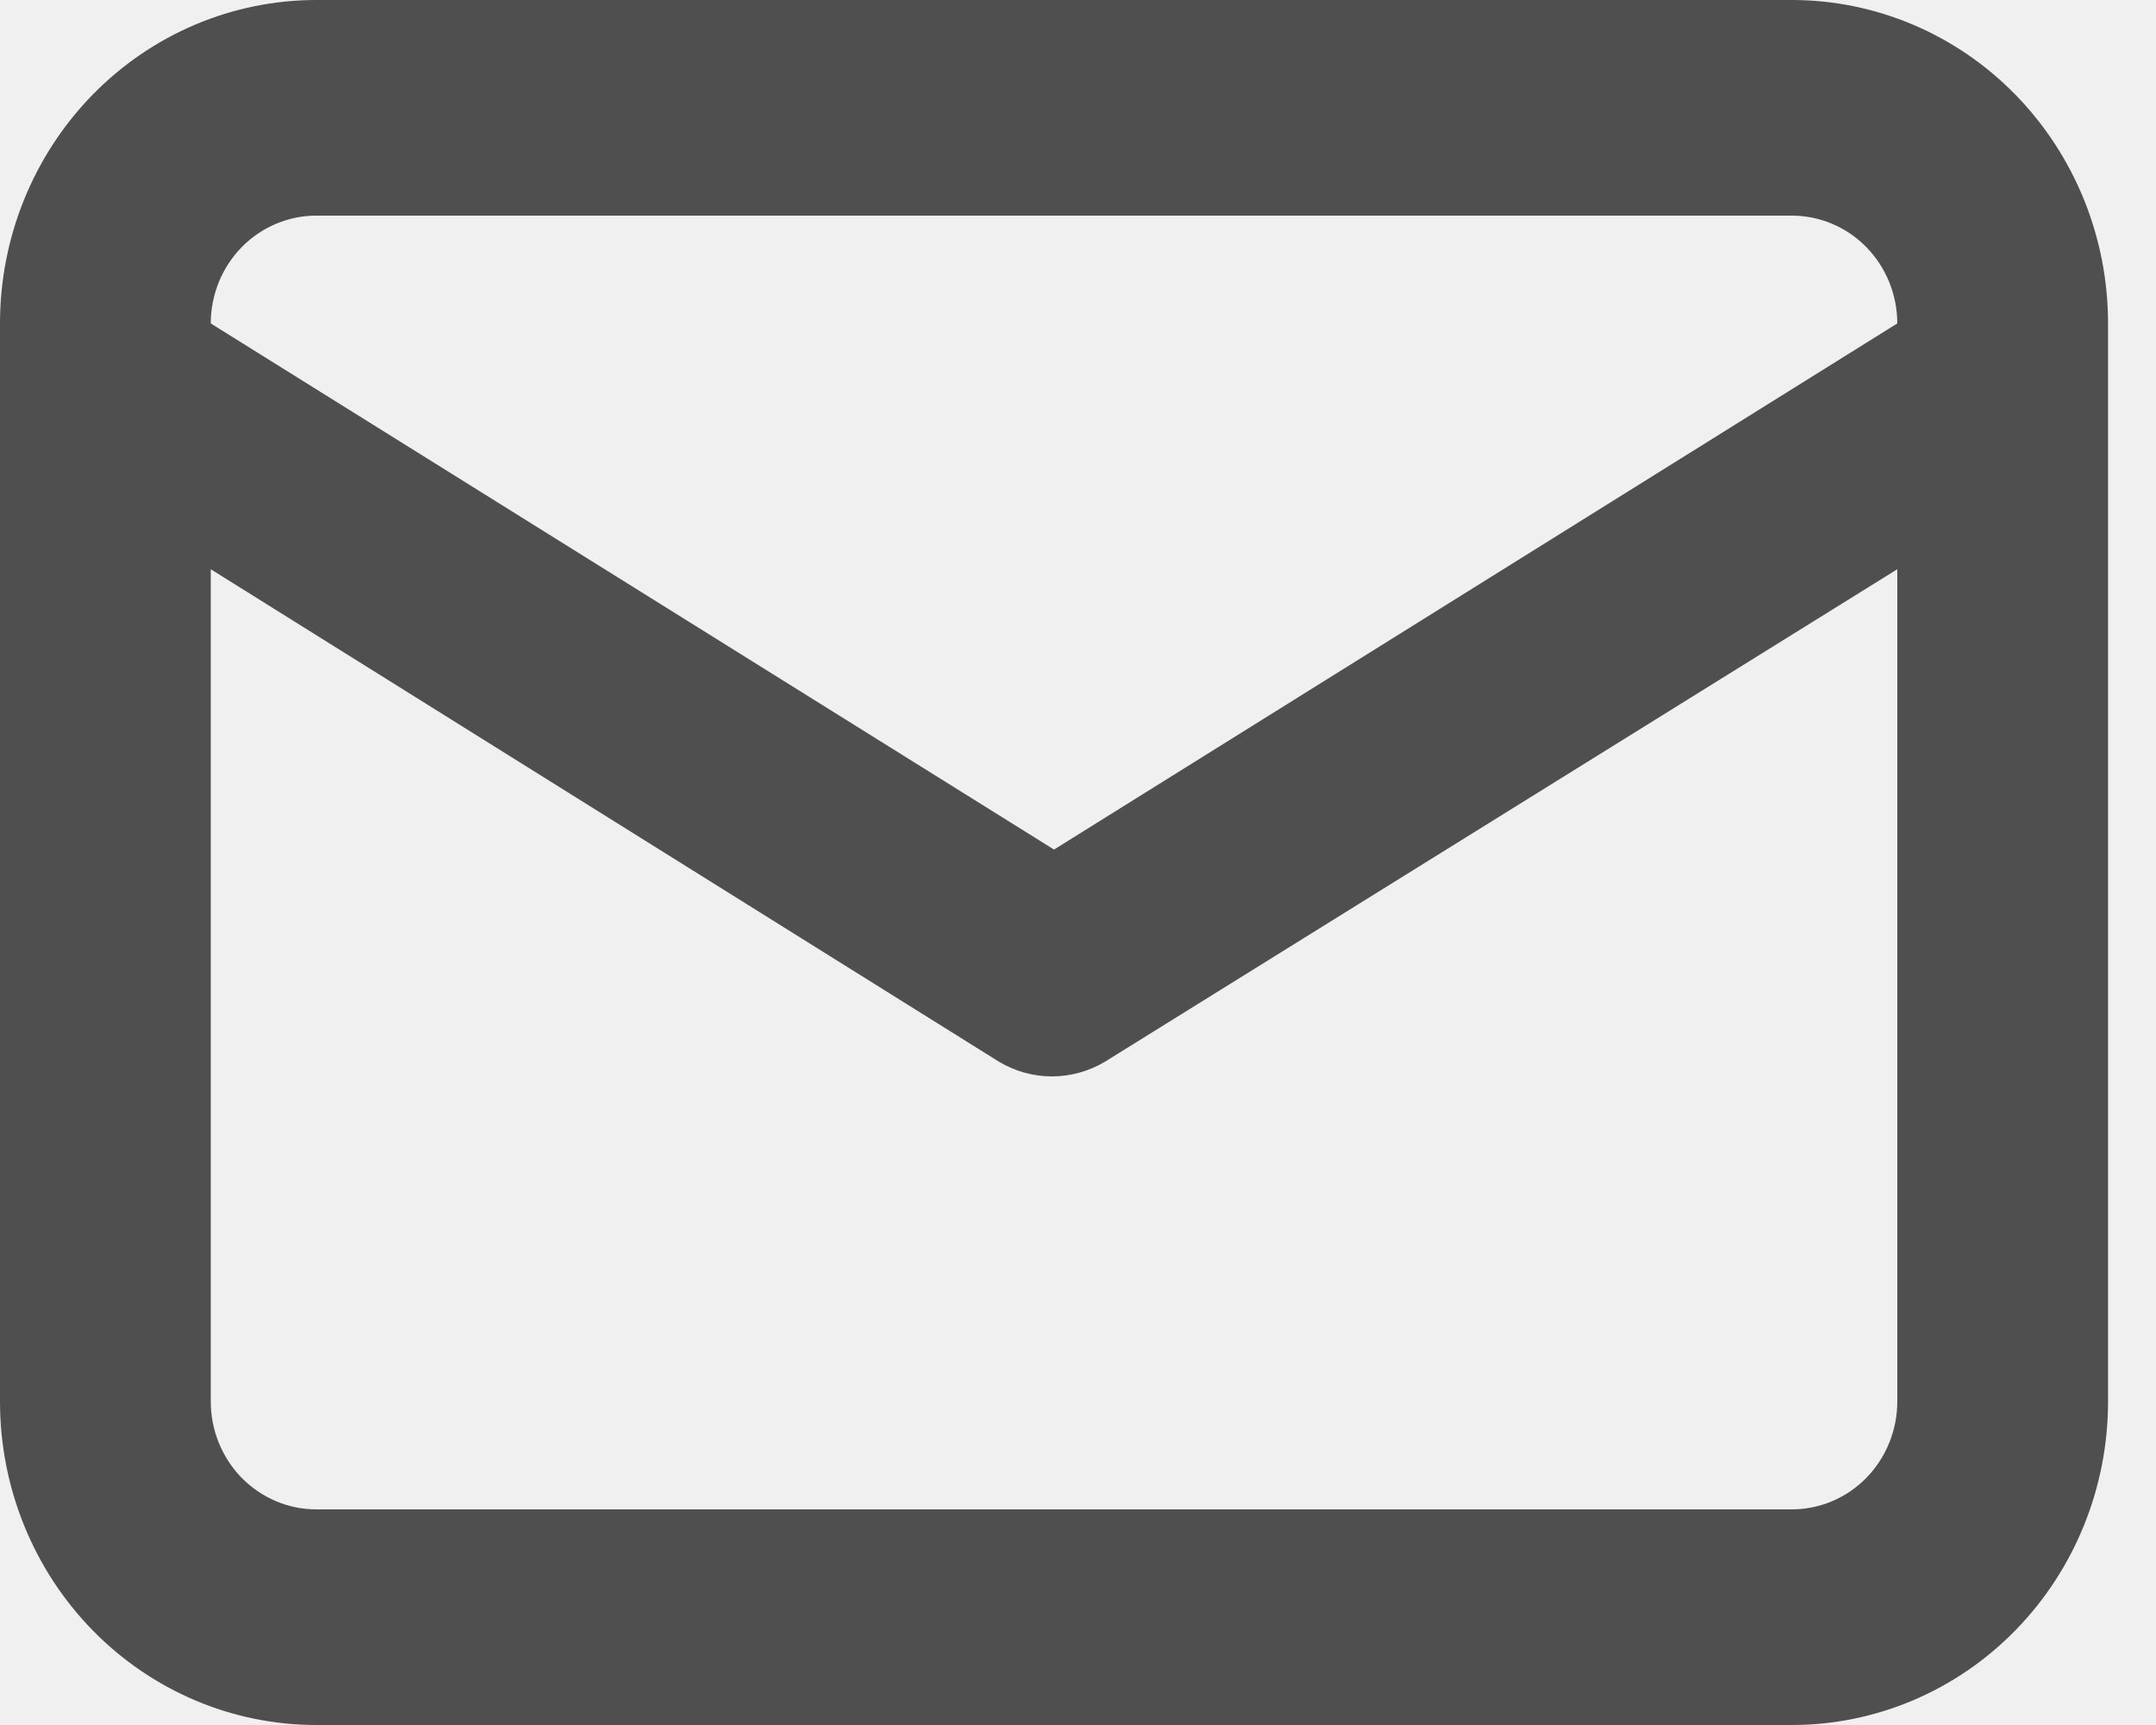
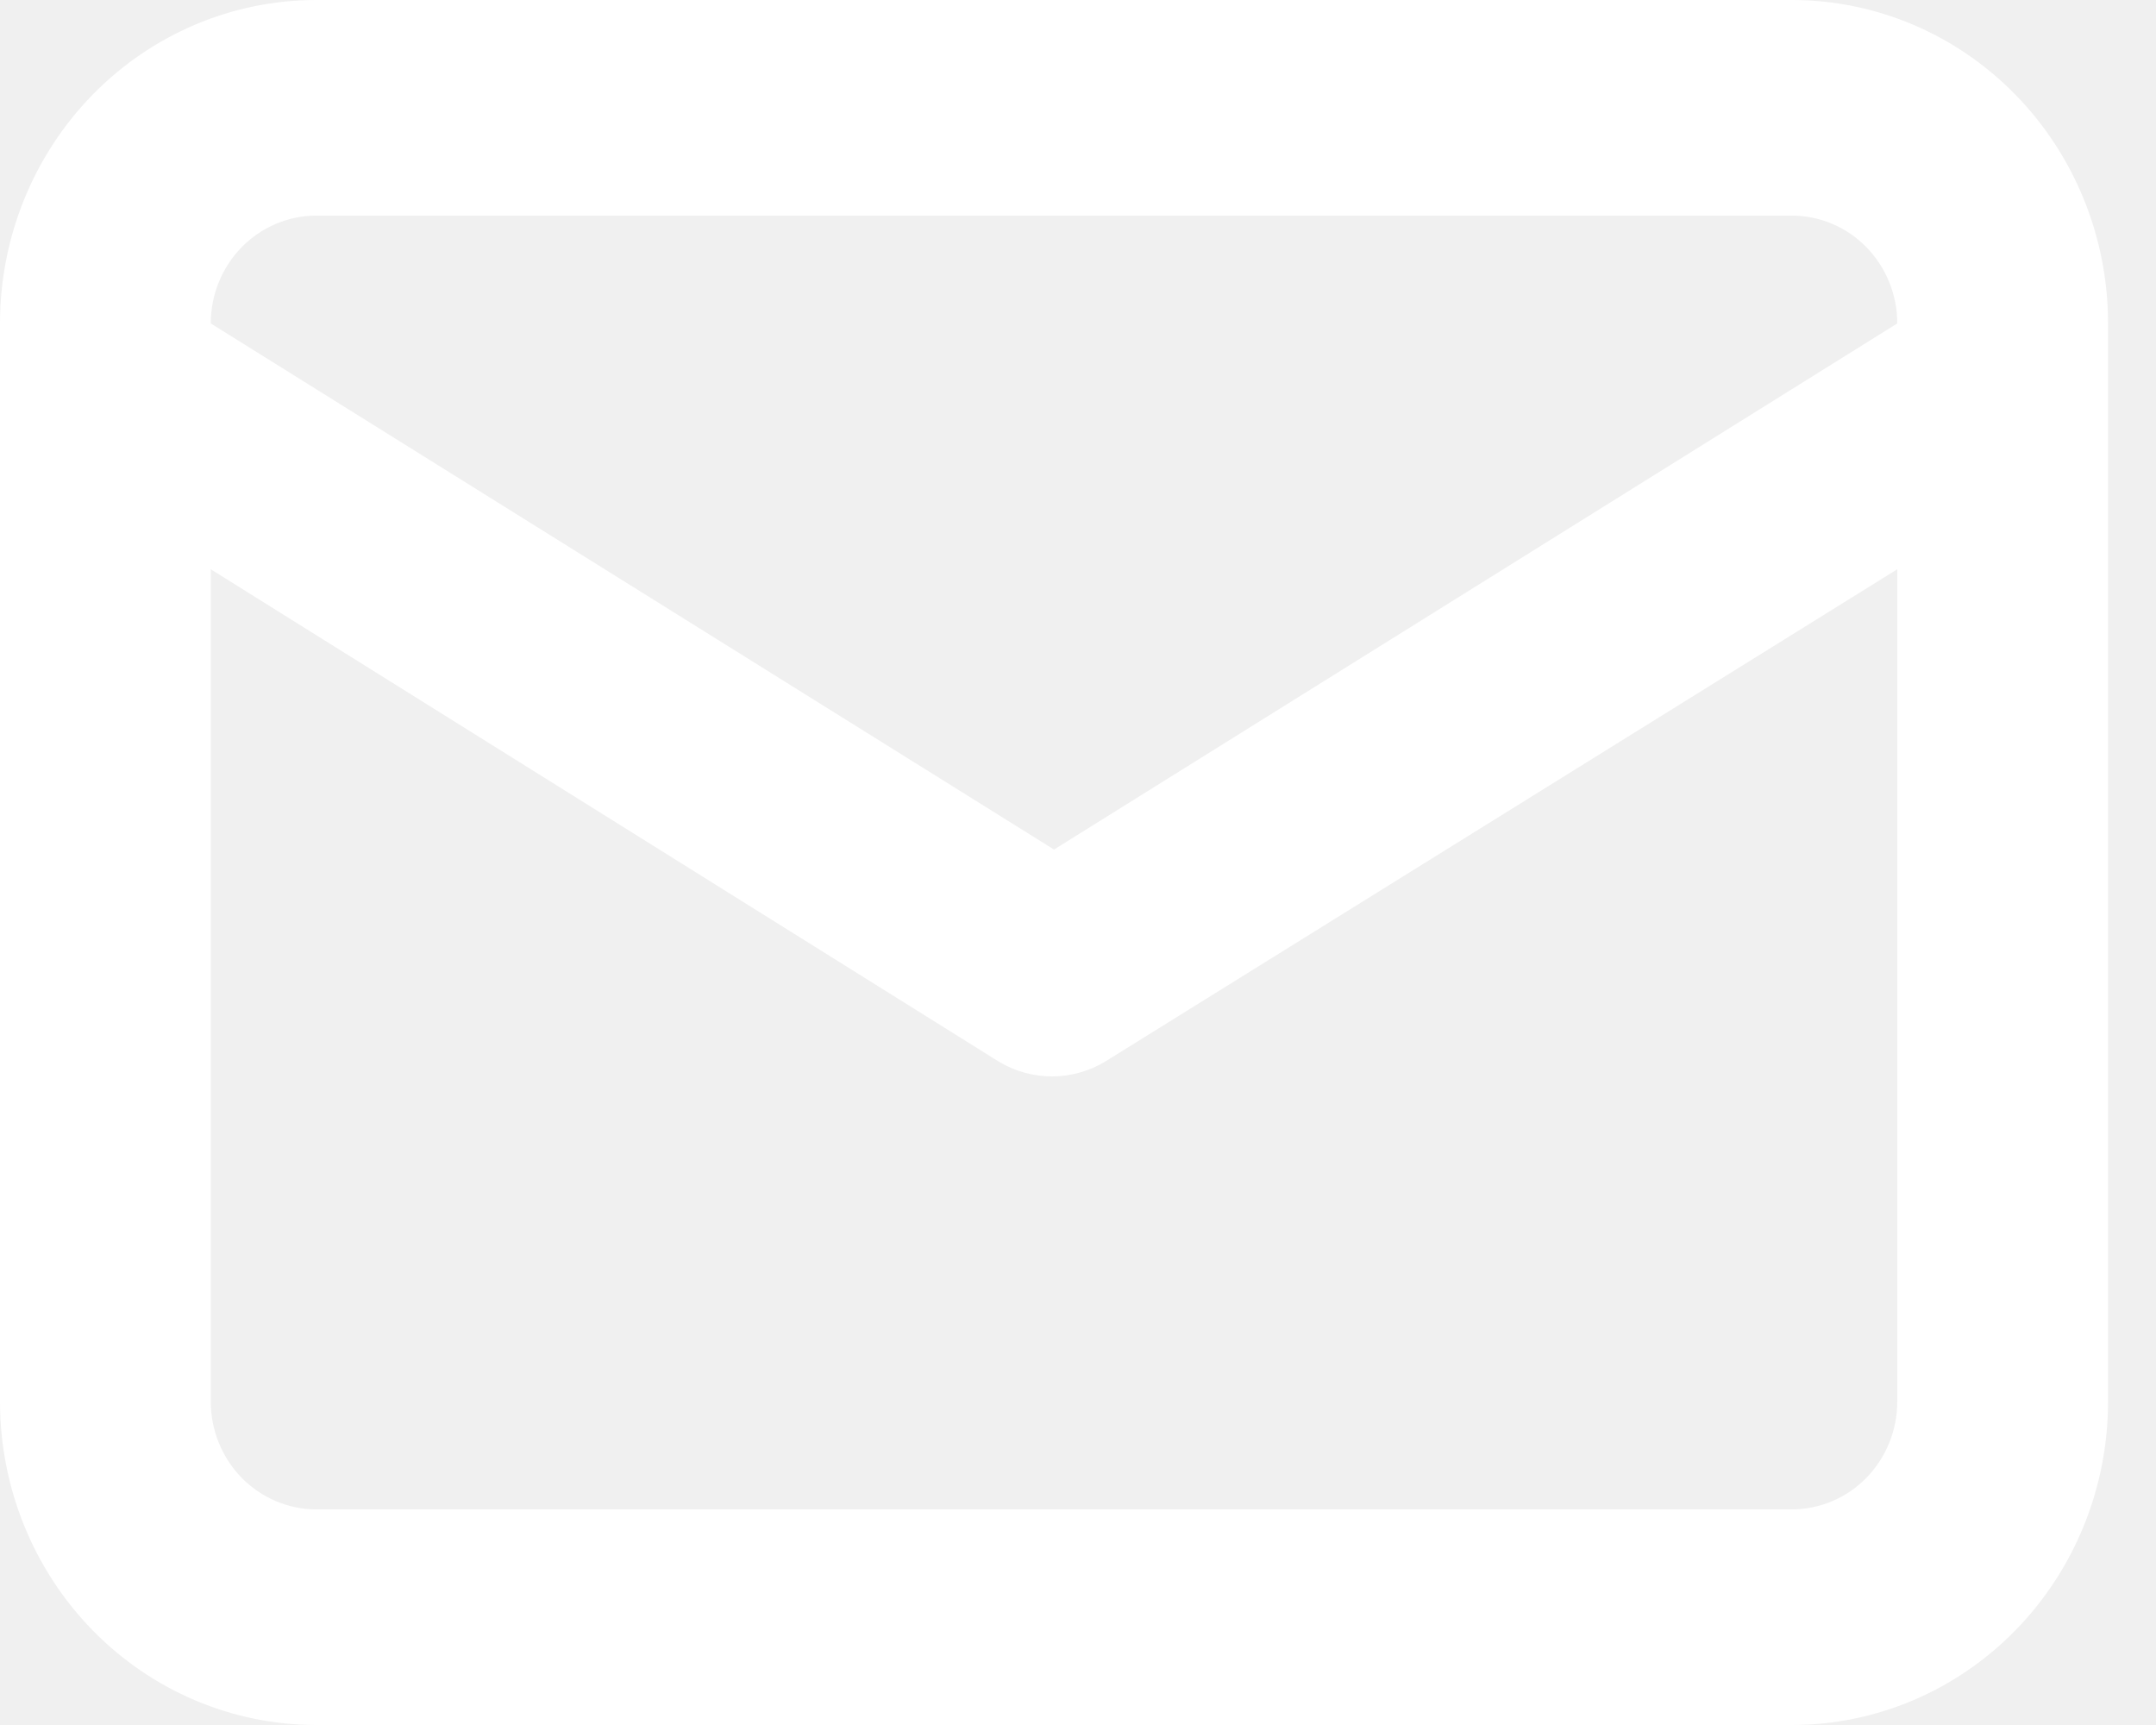
<svg xmlns="http://www.w3.org/2000/svg" width="25" height="20" viewBox="0 0 25 20" fill="none">
-   <path d="M20.778 0H3.667C2.694 0 1.762 0.395 1.074 1.098C0.386 1.802 0 2.755 0 3.75V16.25C0 17.245 0.386 18.198 1.074 18.902C1.762 19.605 2.694 20 3.667 20H20.778C21.75 20 22.683 19.605 23.37 18.902C24.058 18.198 24.444 17.245 24.444 16.25V3.75C24.444 2.755 24.058 1.802 23.37 1.098C22.683 0.395 21.75 0 20.778 0ZM3.667 2.5H20.778C21.102 2.5 21.413 2.632 21.642 2.866C21.871 3.101 22 3.418 22 3.75L12.222 9.85L2.444 3.75C2.444 3.418 2.573 3.101 2.802 2.866C3.032 2.632 3.343 2.5 3.667 2.5ZM22 16.25C22 16.581 21.871 16.899 21.642 17.134C21.413 17.368 21.102 17.5 20.778 17.5H3.667C3.343 17.5 3.032 17.368 2.802 17.134C2.573 16.899 2.444 16.581 2.444 16.25V6.6L11.587 12.312C11.773 12.422 11.983 12.48 12.198 12.48C12.412 12.48 12.623 12.422 12.809 12.312L22 6.6V16.25Z" fill="#4F4F4F" />
+   <path d="M20.778 0H3.667C2.694 0 1.762 0.395 1.074 1.098C0.386 1.802 0 2.755 0 3.75V16.25C0 17.245 0.386 18.198 1.074 18.902C1.762 19.605 2.694 20 3.667 20H20.778C21.75 20 22.683 19.605 23.37 18.902C24.058 18.198 24.444 17.245 24.444 16.25V3.75C24.444 2.755 24.058 1.802 23.37 1.098C22.683 0.395 21.75 0 20.778 0V0ZM3.667 2.5H20.778C21.102 2.5 21.413 2.632 21.642 2.866C21.871 3.101 22 3.418 22 3.75L12.222 9.85L2.444 3.75C2.444 3.418 2.573 3.101 2.802 2.866C3.032 2.632 3.343 2.5 3.667 2.5V2.5ZM22 16.25C22 16.581 21.871 16.899 21.642 17.134C21.413 17.368 21.102 17.5 20.778 17.5H3.667C3.343 17.5 3.032 17.368 2.802 17.134C2.573 16.899 2.444 16.581 2.444 16.25V6.6L11.587 12.312C11.773 12.422 11.983 12.48 12.198 12.48C12.412 12.48 12.623 12.422 12.809 12.312L22 6.6V16.25Z" fill="white" />
</svg>
